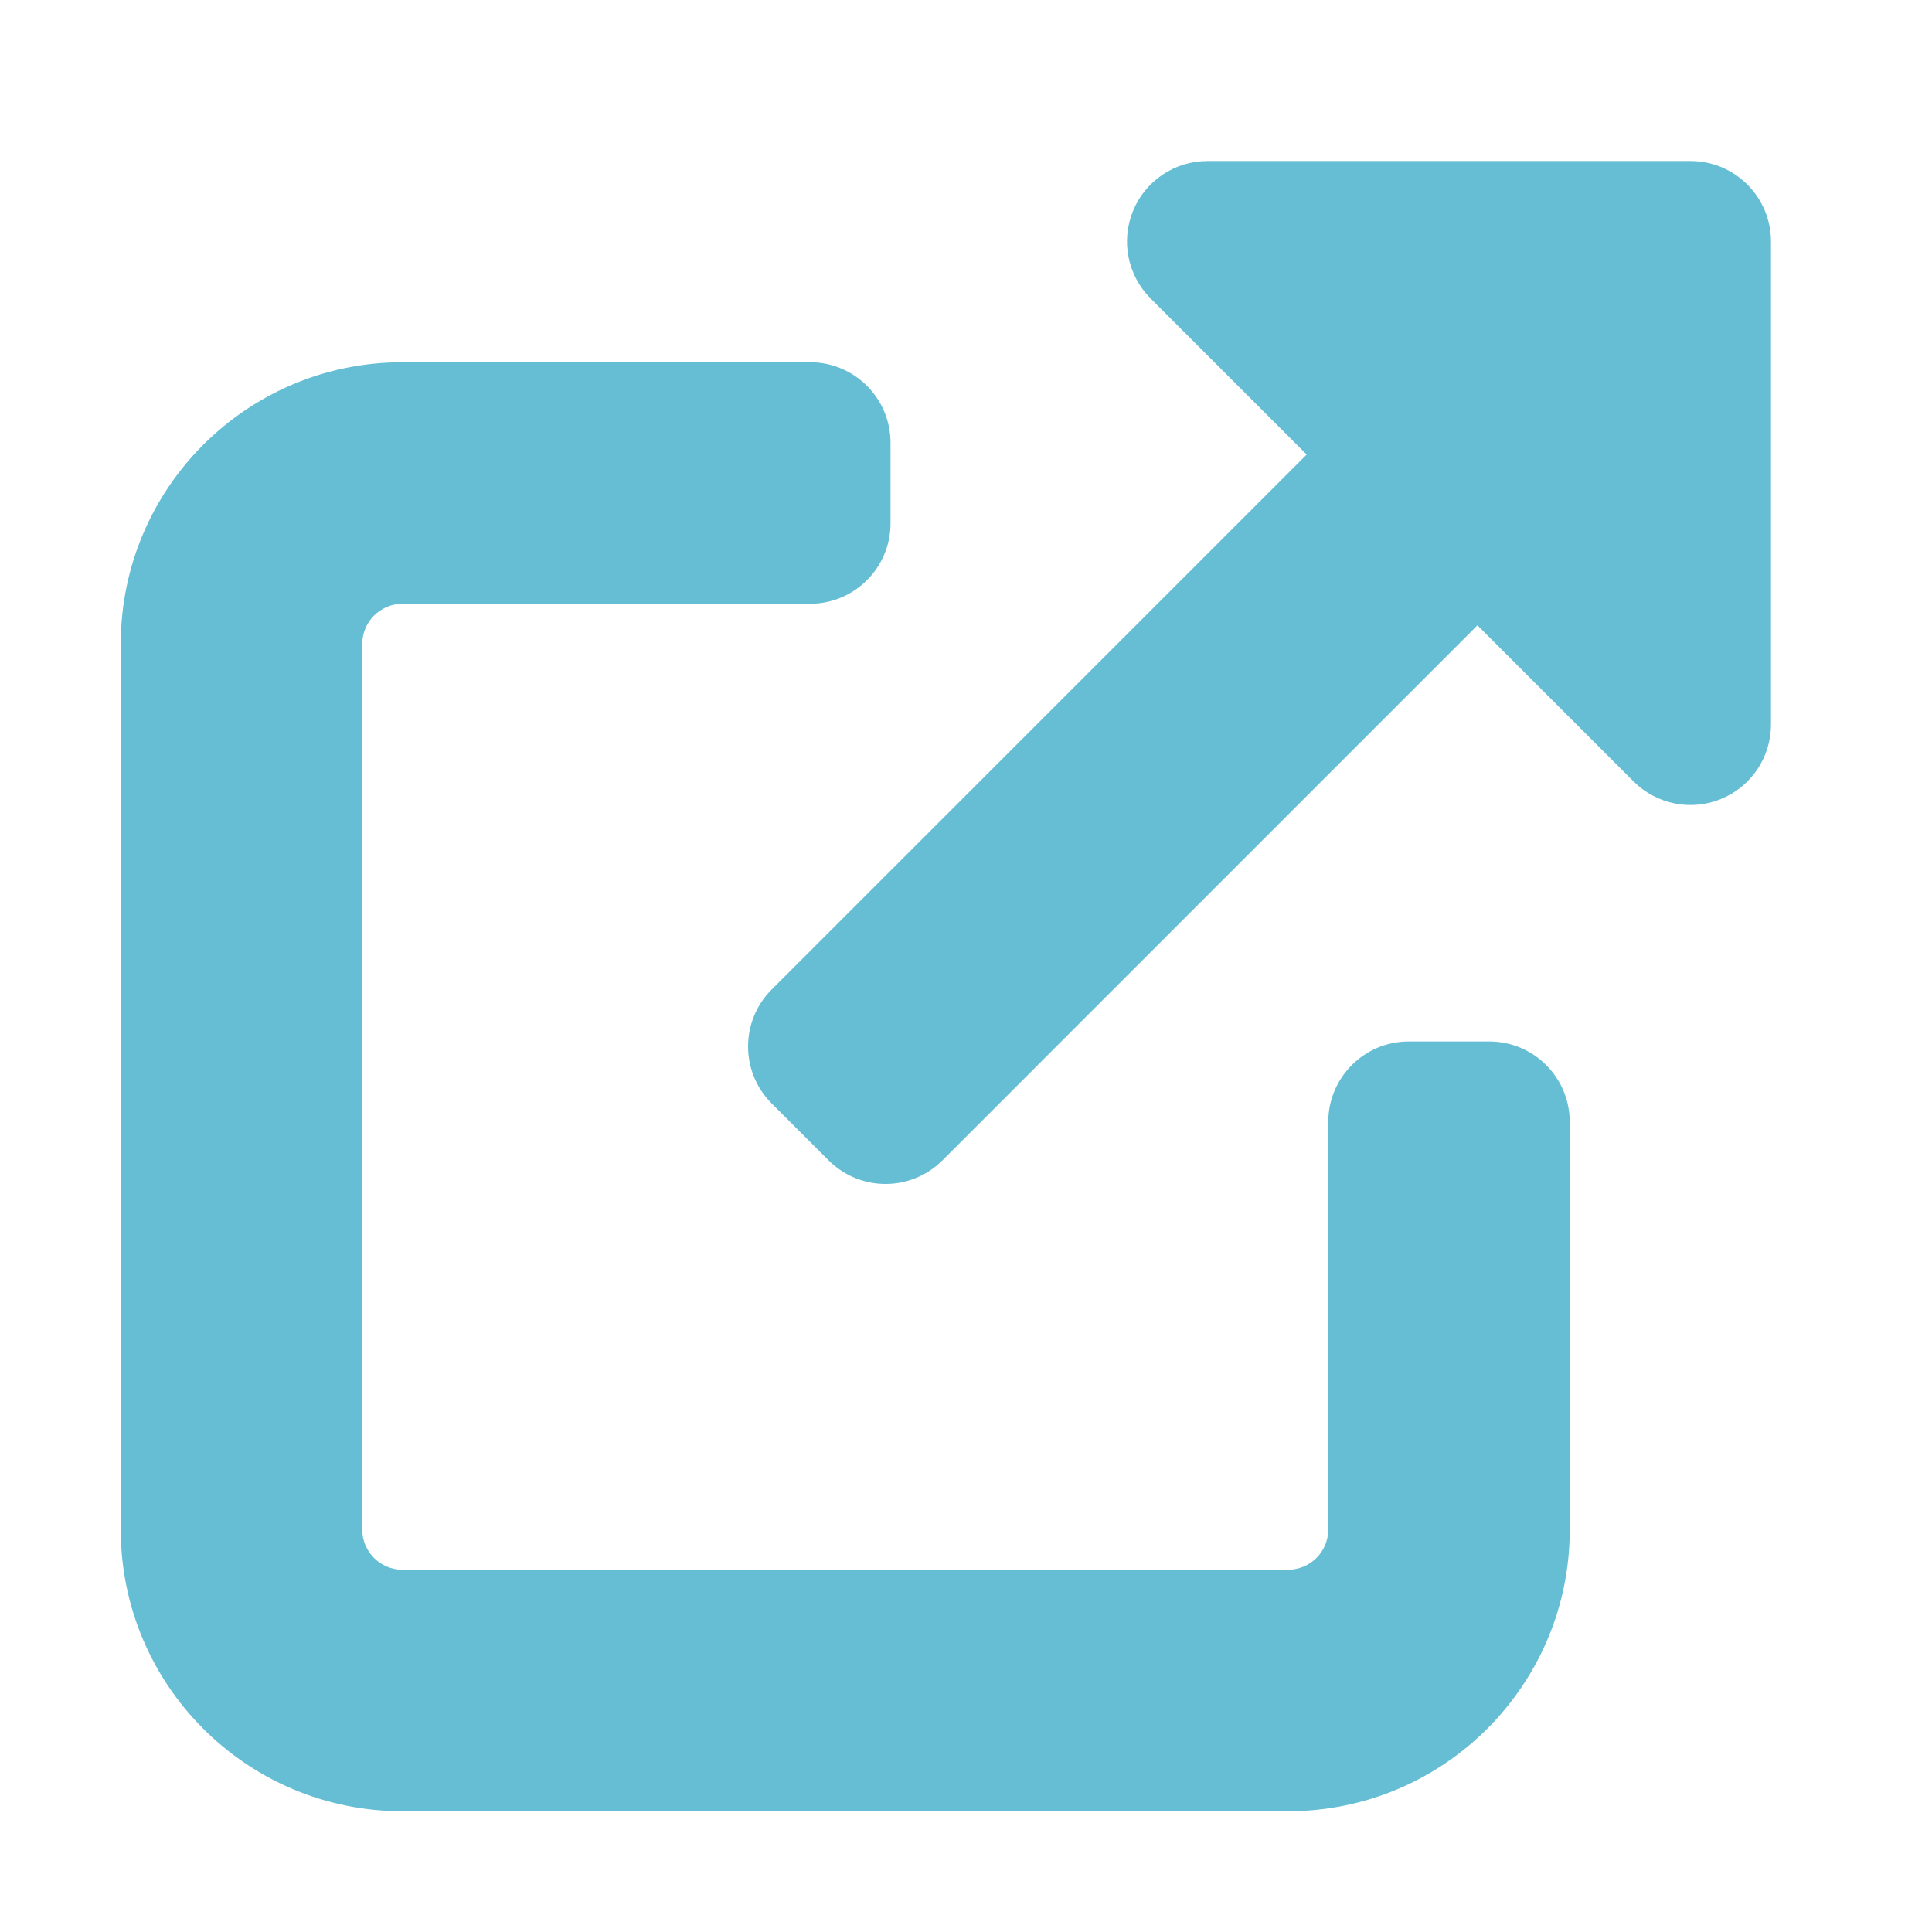
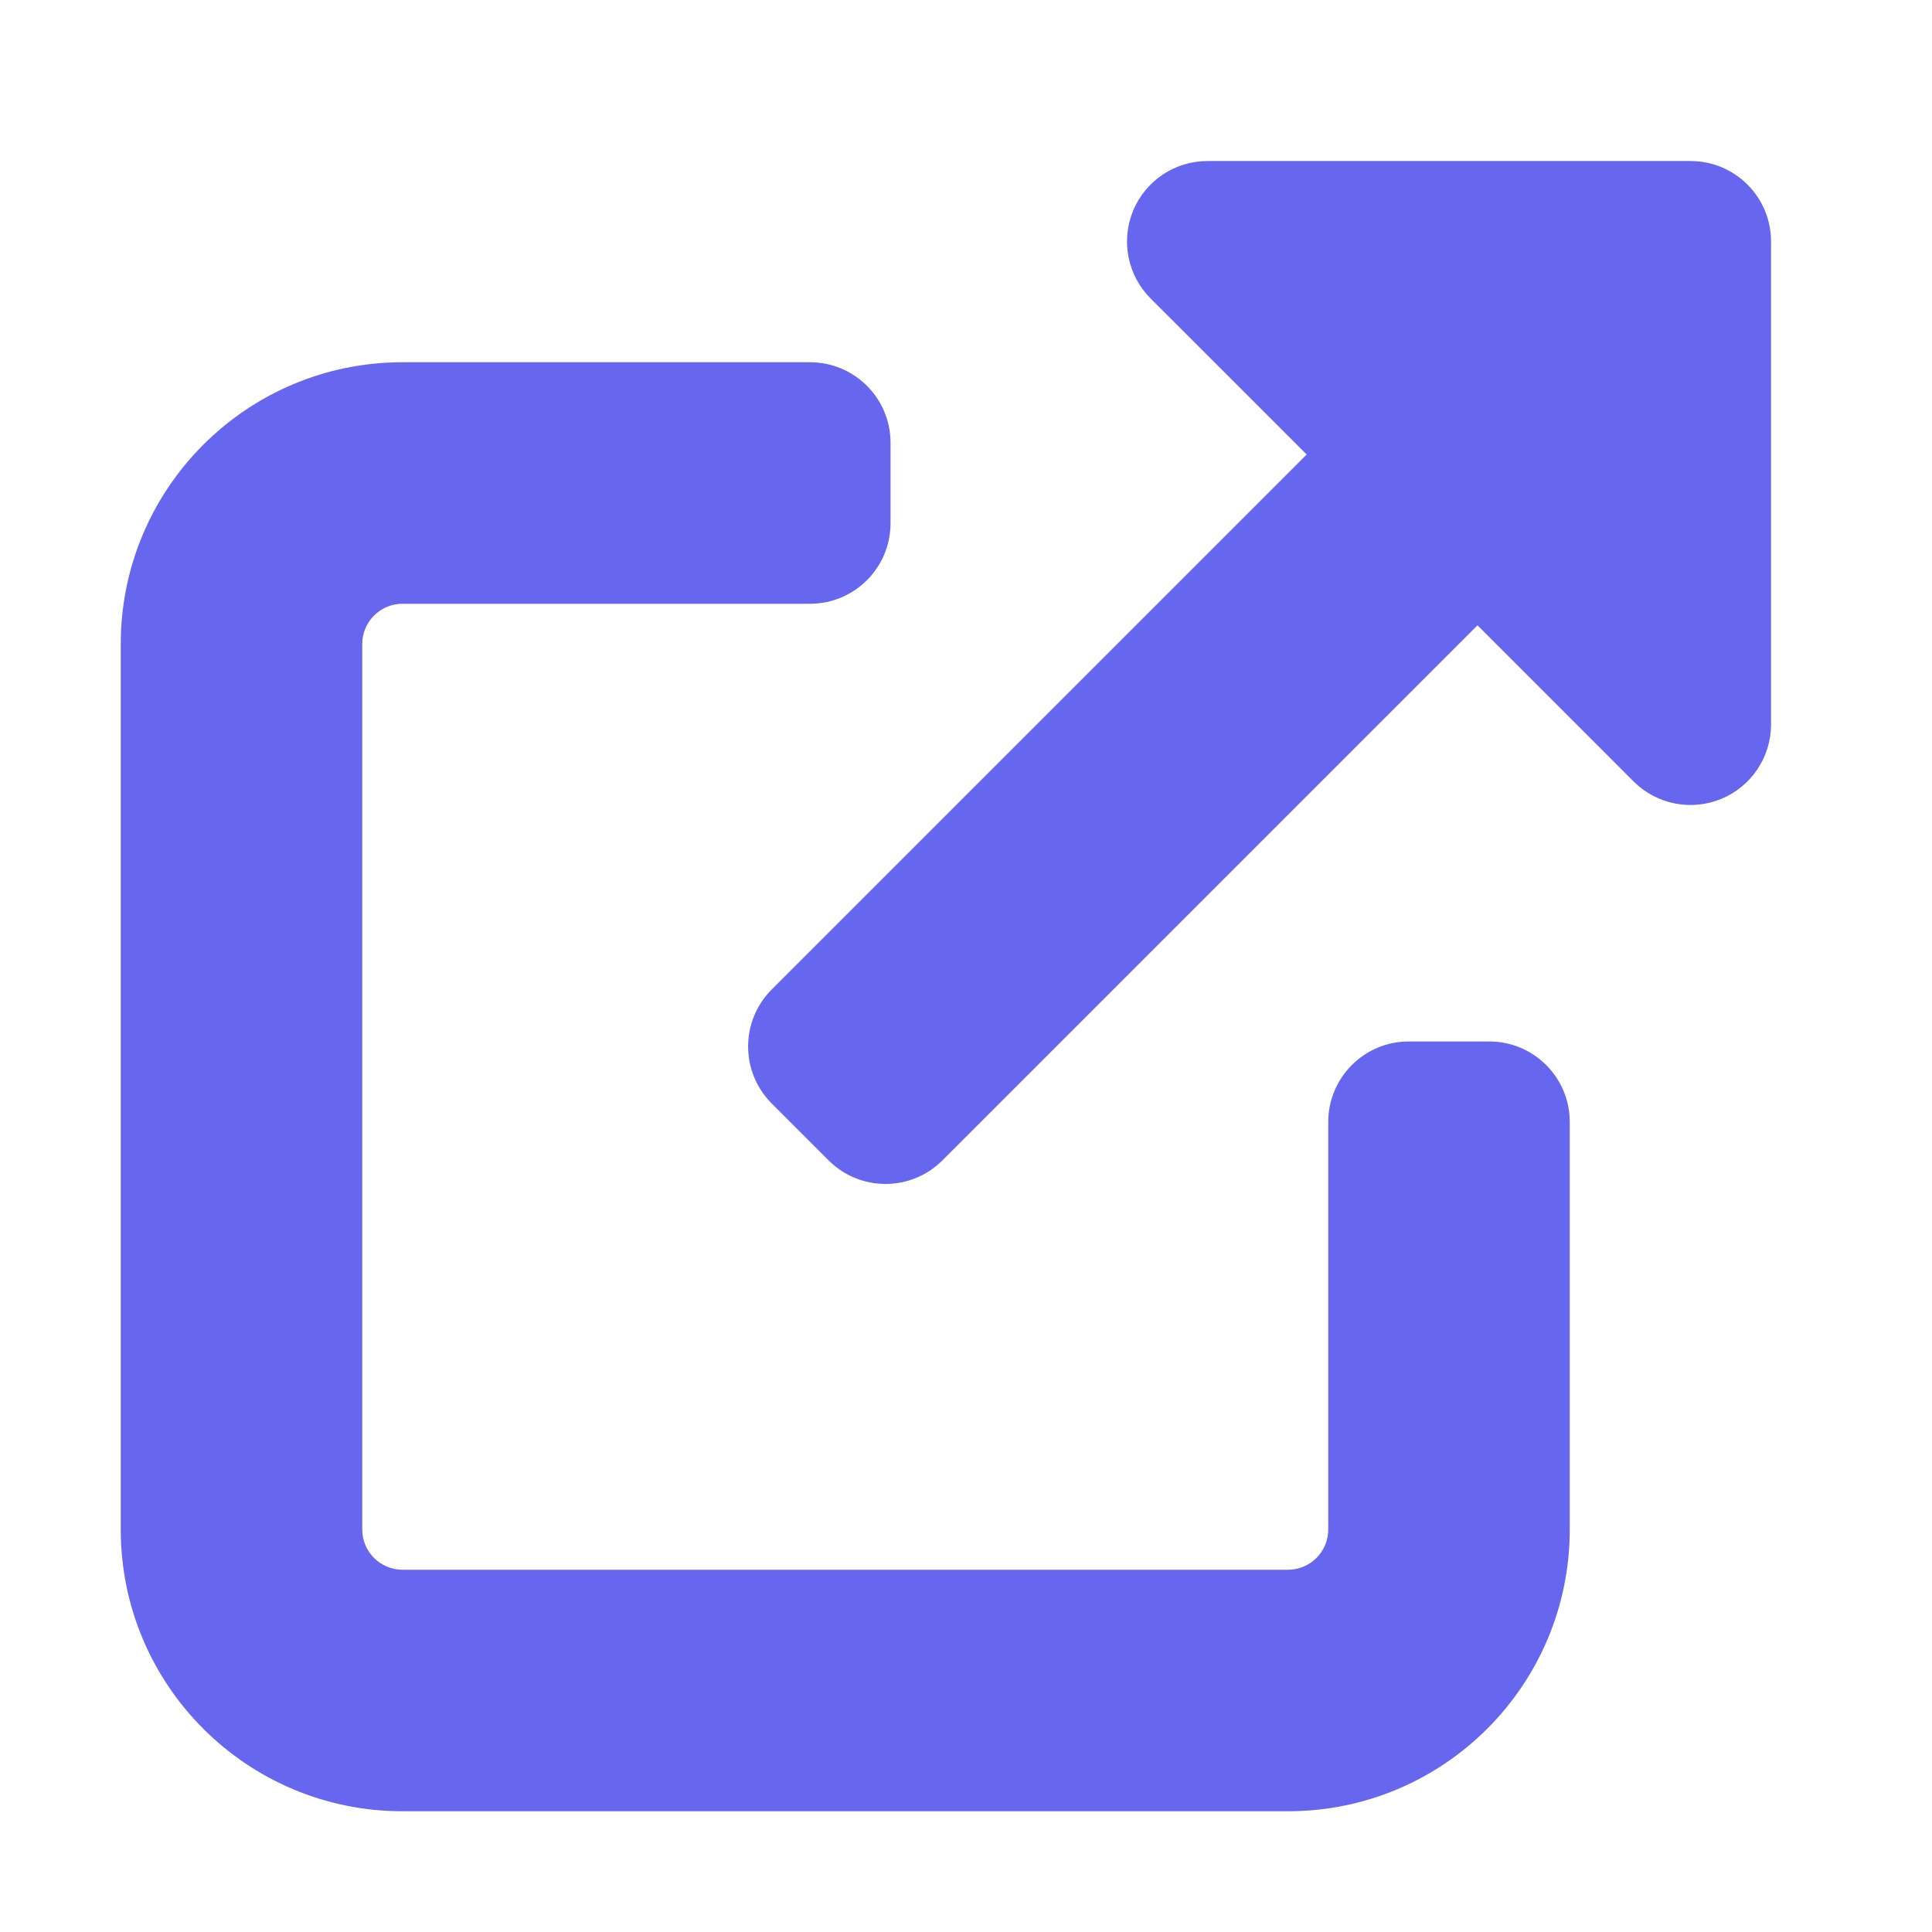
<svg xmlns="http://www.w3.org/2000/svg" width="32" height="32" viewBox="0 0 32 32" fill="none">
-   <path d="M27.057 12.943C27.439 13.324 28.012 13.438 28.51 13.232C29.009 13.025 29.333 12.539 29.333 12V4C29.333 3.264 28.736 2.667 28 2.667H20C19.461 2.667 18.974 2.991 18.768 3.49C18.562 3.988 18.676 4.561 19.057 4.943L21.643 7.529L12.781 16.39C12.26 16.911 12.26 17.756 12.781 18.276L13.724 19.219C14.245 19.74 15.089 19.74 15.61 19.219L24.471 10.357L27.057 12.943Z" fill="#65BED4" />
-   <path d="M6 10.667C6 10.299 6.298 10 6.667 10H13.417C14.153 10 14.75 9.403 14.75 8.667V7.333C14.75 6.597 14.153 6 13.417 6H6.667C4.089 6 2 8.089 2 10.667V25.334C2 27.911 4.089 30 6.667 30H21.333C23.911 30 26 27.911 26 25.334V18.584C26 17.847 25.403 17.25 24.667 17.25H23.333C22.597 17.25 22 17.847 22 18.584V25.334C22 25.702 21.701 26 21.333 26H6.667C6.298 26 6 25.702 6 25.334V10.667Z" fill="#65BED4" />
+   <path d="M27.057 12.943C27.439 13.324 28.012 13.438 28.51 13.232C29.009 13.025 29.334 12.539 29.334 12V4C29.334 3.263 28.737 2.667 28 2.667H20C19.461 2.667 18.975 2.991 18.768 3.49C18.562 3.988 18.676 4.561 19.057 4.943L21.643 7.528L12.781 16.39C12.261 16.911 12.261 17.755 12.781 18.276L13.724 19.219C14.245 19.74 15.089 19.74 15.61 19.219L24.472 10.357L27.057 12.943Z" fill="#6666EE" />
+   <path d="M6 10.667C6 10.299 6.298 10 6.667 10H13.417C14.153 10 14.75 9.403 14.75 8.667V7.333C14.75 6.597 14.153 6 13.417 6H6.667C4.089 6 2 8.089 2 10.667V25.333C2 27.911 4.089 30 6.667 30H21.333C23.911 30 26 27.911 26 25.333V18.583C26 17.847 25.403 17.25 24.667 17.25H23.333C22.597 17.25 22 17.847 22 18.583V25.333C22 25.701 21.701 26 21.333 26H6.667C6.298 26 6 25.701 6 25.333V10.667Z" fill="#6666EE" />
</svg>
